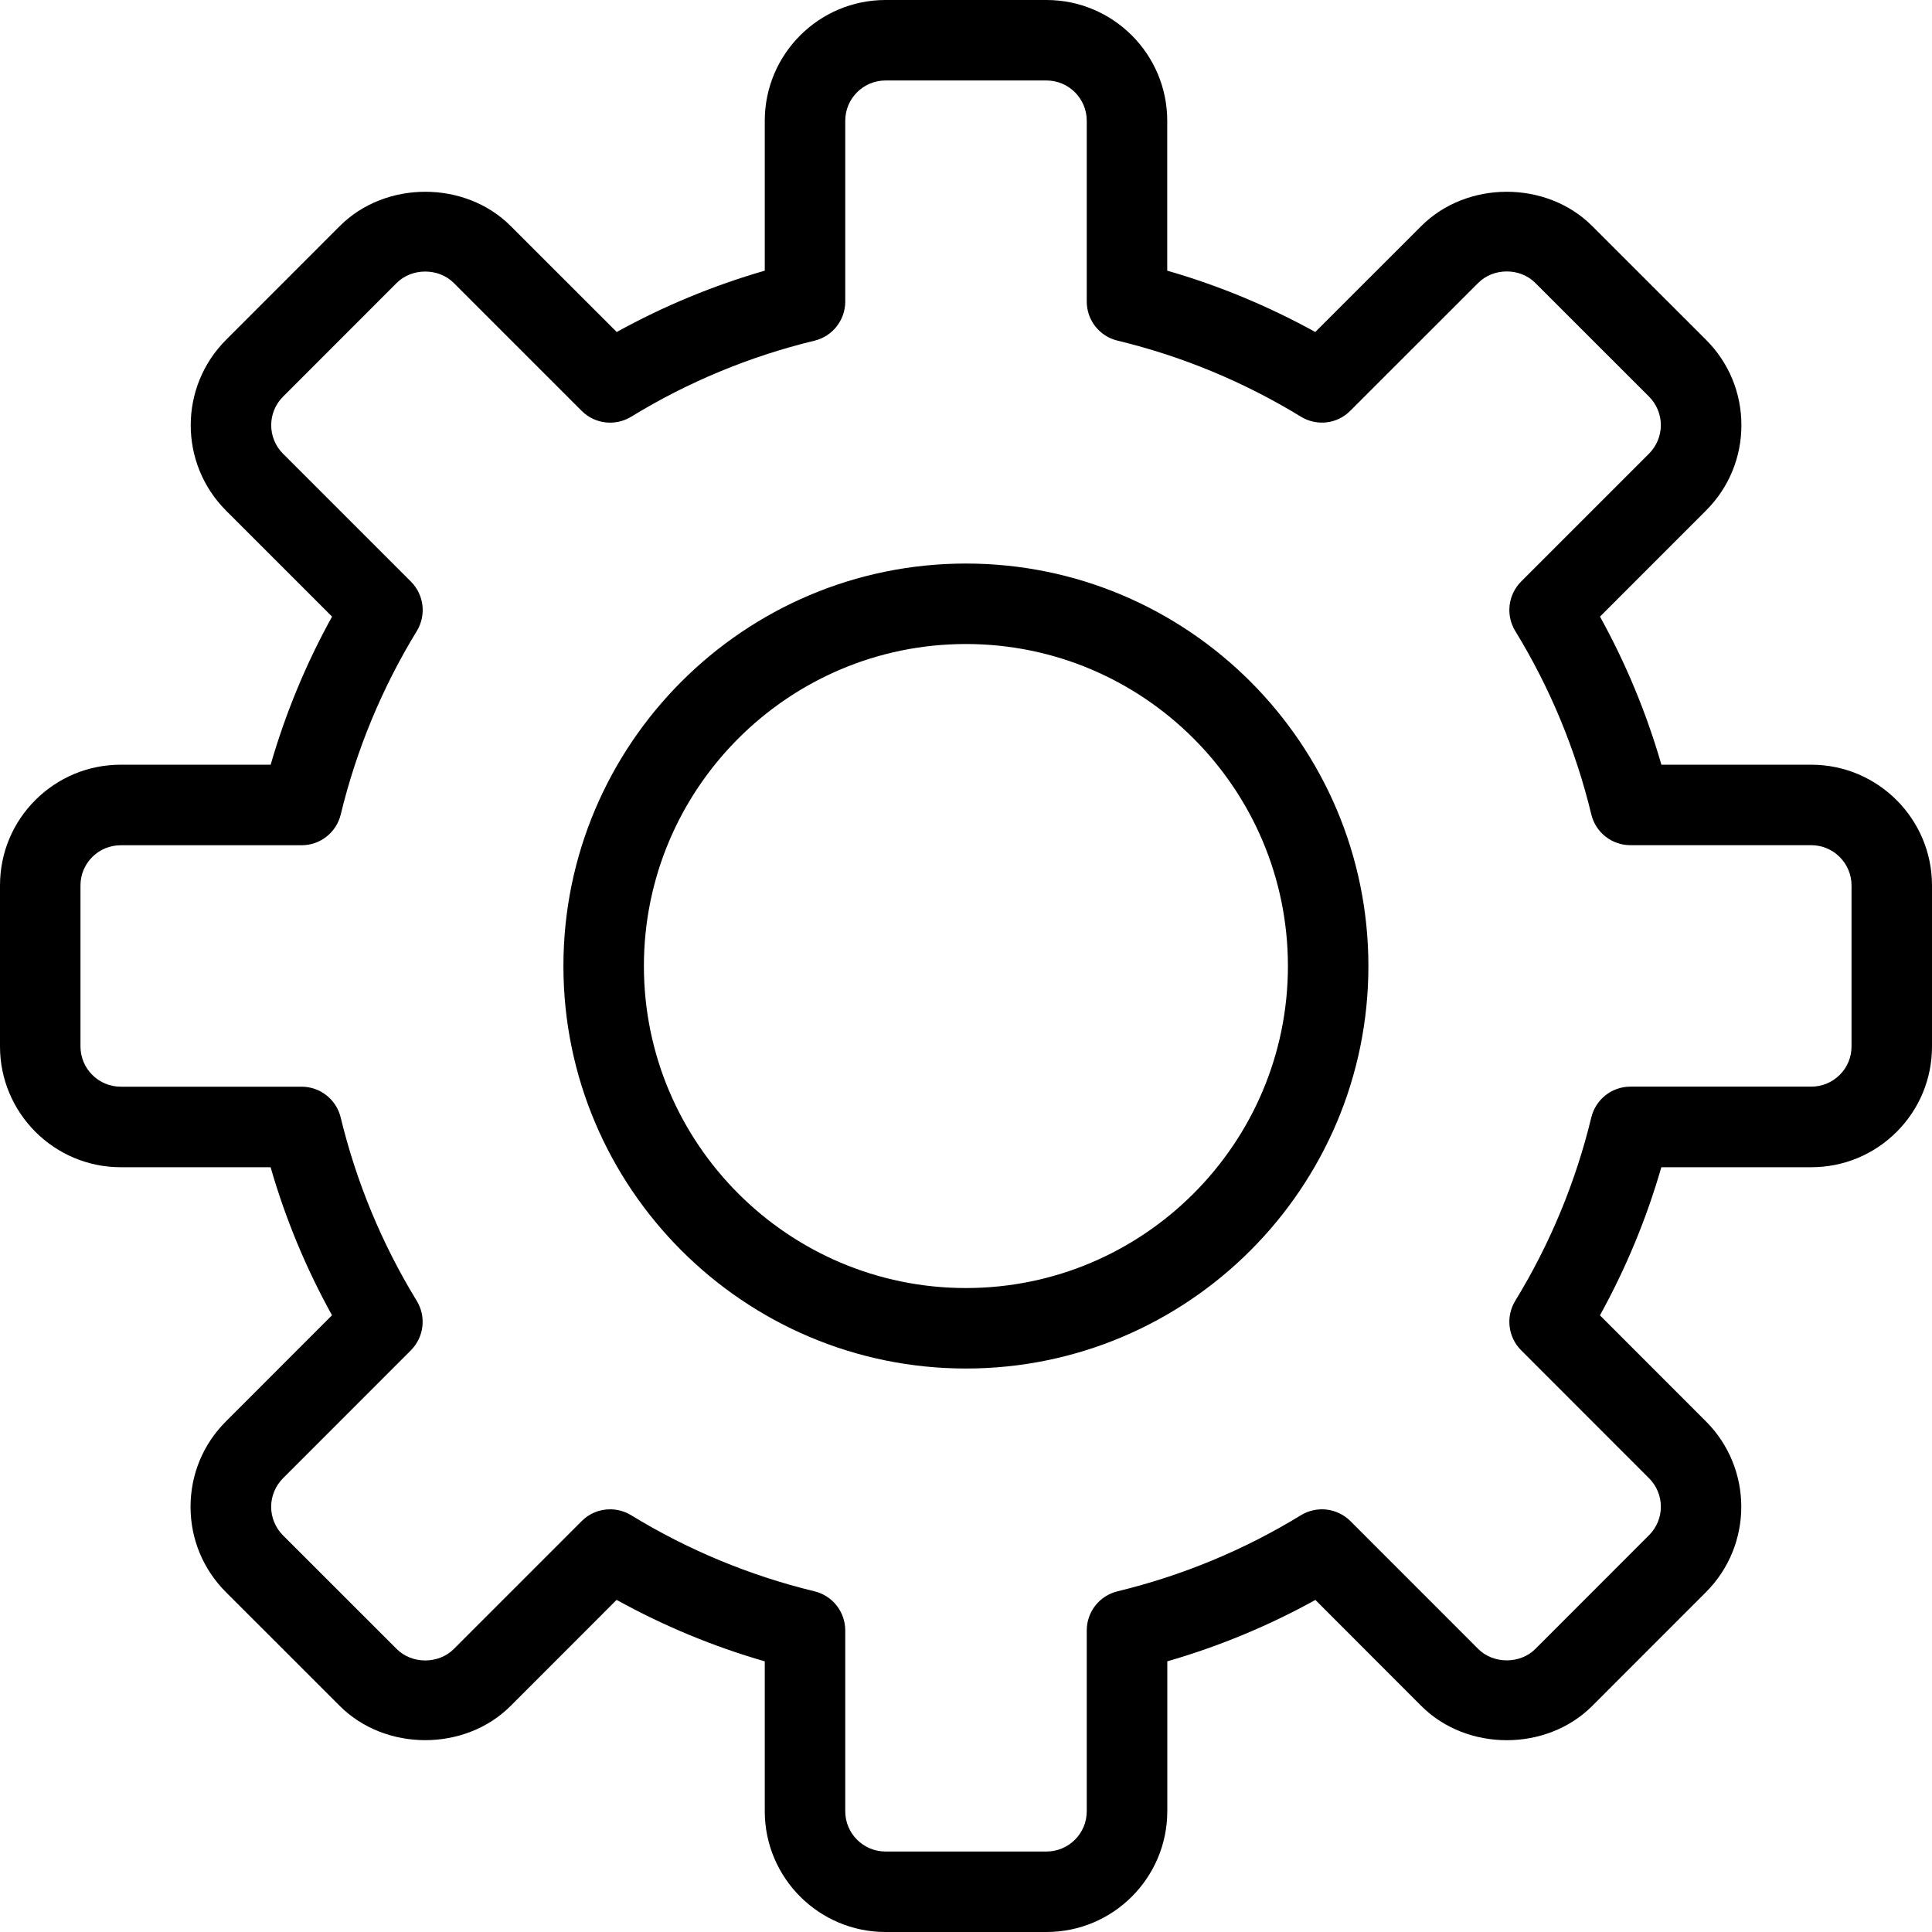
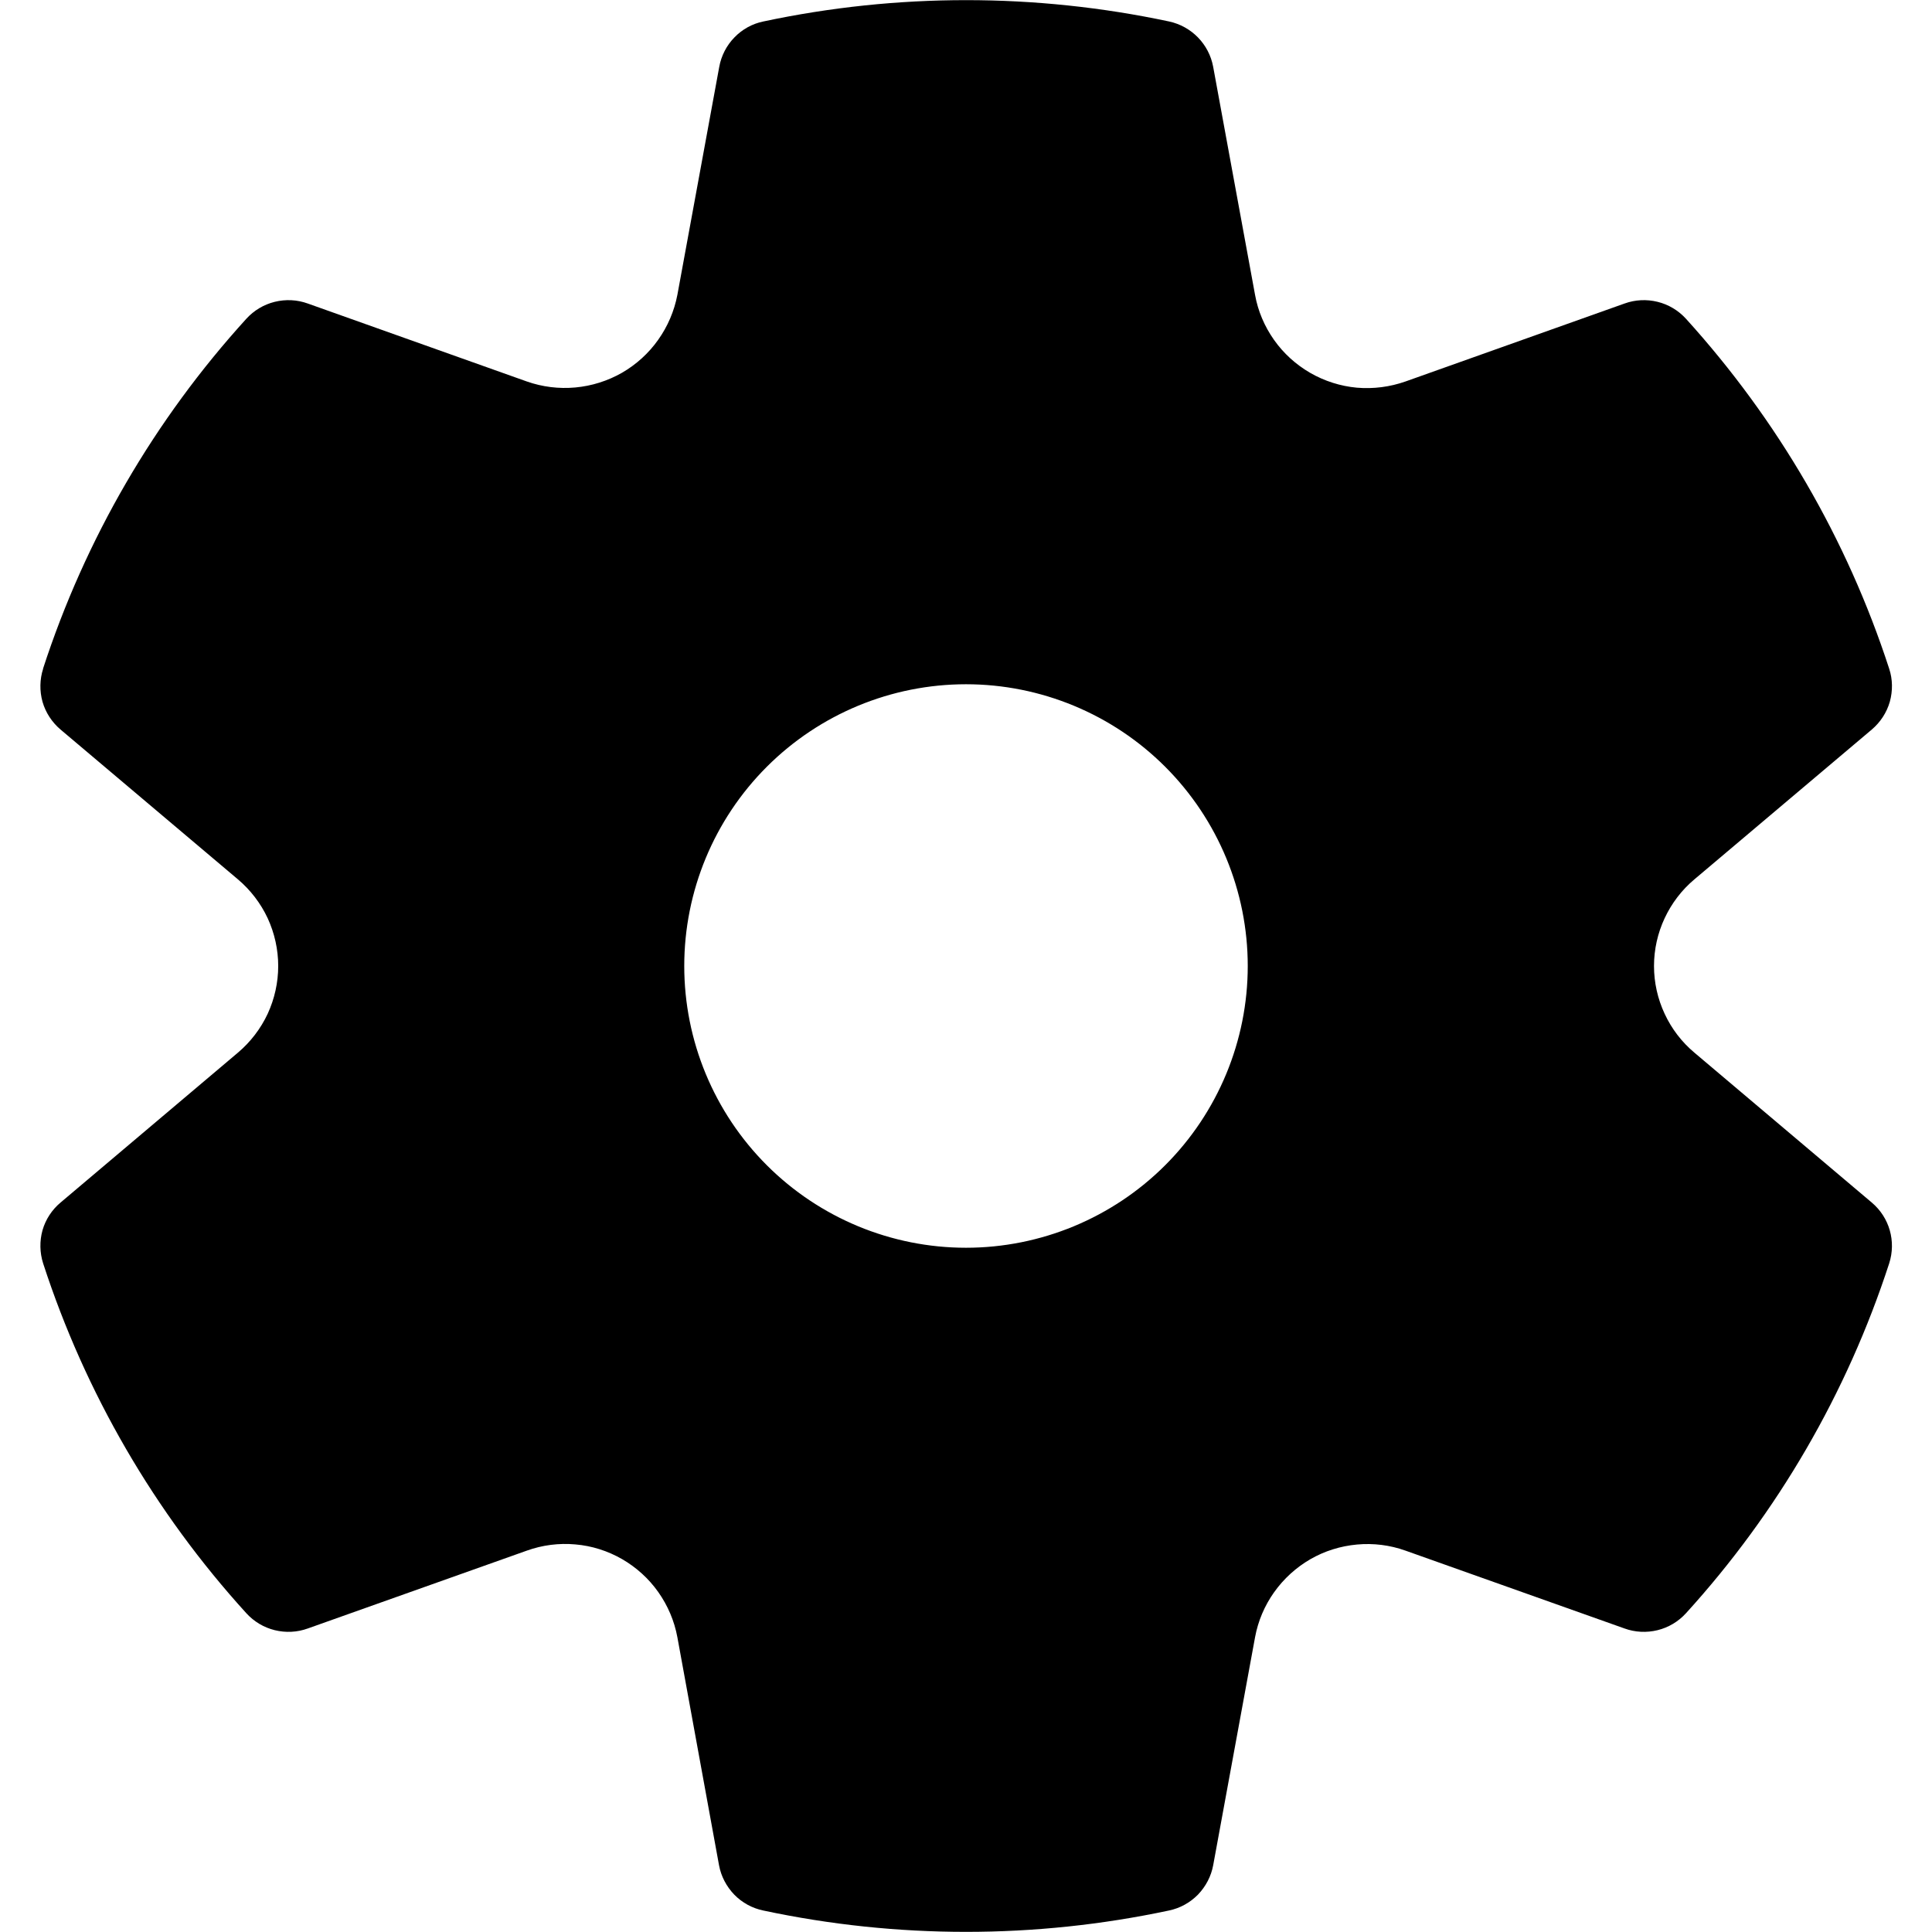
- <svg xmlns="http://www.w3.org/2000/svg" viewBox="0 0 32 32">
-   <path d="M17.333 32H14.667C13.564 32 12.667 31.103 12.667 30V27.517C11.813 27.271 10.992 26.93 10.213 26.499L8.457 28.256C7.701 29.012 6.384 29.011 5.628 28.256L3.742 26.371C3.364 25.993 3.156 25.491 3.156 24.957C3.156 24.423 3.364 23.92 3.742 23.543L5.499 21.785C5.069 21.008 4.728 20.187 4.482 19.333H2C0.897 19.333 0 18.435 0 17.333V14.666C0 14.131 0.208 13.629 0.585 13.252C0.963 12.875 1.465 12.666 2 12.666H4.483C4.729 11.814 5.069 10.992 5.5 10.213L3.744 8.457C2.964 7.677 2.964 6.409 3.744 5.629L5.629 3.743C6.385 2.988 7.702 2.987 8.458 3.743L10.215 5.499C10.993 5.069 11.815 4.729 12.667 4.483V2C12.667 0.897 13.564 0 14.667 0H17.333C18.436 0 19.333 0.897 19.333 2V4.483C20.187 4.729 21.008 5.07 21.785 5.499L23.542 3.743C24.298 2.988 25.615 2.987 26.371 3.743L28.257 5.628C28.635 6.005 28.843 6.508 28.843 7.042C28.843 7.576 28.635 8.079 28.257 8.456L26.501 10.213C26.931 10.991 27.272 11.813 27.518 12.666H30C31.103 12.666 32 13.563 32 14.666V17.333C32 17.867 31.792 18.369 31.415 18.747C31.037 19.124 30.535 19.333 30 19.333H27.517C27.271 20.186 26.93 21.008 26.5 21.786L28.256 23.543C29.036 24.323 29.036 25.591 28.256 26.371L26.371 28.257C25.615 29.012 24.298 29.012 23.542 28.257L21.787 26.5C21.008 26.931 20.186 27.271 19.334 27.517V30C19.333 31.103 18.437 32 17.333 32ZM10.105 24.999C10.224 24.999 10.345 25.031 10.452 25.096C11.396 25.673 12.418 26.097 13.49 26.357C13.789 26.429 14 26.697 14 27.005V30C14 30.368 14.299 30.667 14.667 30.667H17.333C17.701 30.667 18 30.368 18 30V27.005C18 26.697 18.211 26.429 18.51 26.357C19.581 26.097 20.603 25.675 21.547 25.097C21.811 24.936 22.149 24.977 22.367 25.194L24.485 27.313C24.735 27.563 25.178 27.564 25.429 27.313L27.314 25.427C27.574 25.167 27.574 24.745 27.314 24.485L25.195 22.365C24.977 22.148 24.937 21.809 25.097 21.546C25.674 20.603 26.097 19.581 26.357 18.509C26.429 18.209 26.697 17.998 27.005 17.998H30C30.178 17.998 30.346 17.929 30.472 17.803C30.597 17.679 30.667 17.511 30.667 17.333V14.666C30.667 14.298 30.367 13.999 30 13.999H27.005C26.697 13.999 26.429 13.789 26.357 13.489C26.098 12.417 25.675 11.395 25.097 10.451C24.937 10.189 24.977 9.851 25.195 9.632L27.314 7.513C27.438 7.388 27.509 7.217 27.509 7.041C27.509 6.866 27.438 6.694 27.314 6.57L25.428 4.685C25.176 4.433 24.737 4.433 24.485 4.685L22.365 6.804C22.148 7.023 21.81 7.063 21.546 6.901C20.604 6.325 19.583 5.901 18.51 5.642C18.211 5.571 18 5.303 18 4.995V2C18 1.632 17.701 1.333 17.333 1.333H14.667C14.299 1.333 14 1.632 14 2V4.995C14 5.303 13.789 5.571 13.49 5.643C12.419 5.902 11.397 6.325 10.453 6.903C10.189 7.063 9.851 7.023 9.634 6.805L7.515 4.686C7.263 4.435 6.823 4.435 6.571 4.686L4.687 6.571C4.427 6.831 4.427 7.254 4.687 7.514L6.806 9.633C7.024 9.851 7.064 10.19 6.903 10.453C6.326 11.397 5.903 12.419 5.644 13.489C5.572 13.789 5.304 14 4.996 14H2C1.822 14 1.654 14.069 1.528 14.195C1.403 14.32 1.333 14.487 1.333 14.666V17.333C1.333 17.701 1.633 17.999 2 17.999H4.995C5.303 17.999 5.571 18.21 5.643 18.51C5.903 19.582 6.326 20.604 6.903 21.547C7.063 21.809 7.023 22.147 6.805 22.366L4.686 24.486C4.562 24.611 4.491 24.782 4.491 24.957C4.491 25.133 4.562 25.305 4.686 25.429L6.572 27.314C6.823 27.565 7.263 27.565 7.515 27.314L9.634 25.195C9.762 25.065 9.932 24.999 10.105 24.999Z" />
-   <path d="M15.999 22.667C12.323 22.667 9.332 19.677 9.332 16.001C9.332 12.325 12.323 9.334 15.999 9.334C19.675 9.334 22.665 12.325 22.665 16.001C22.665 19.677 19.675 22.667 15.999 22.667ZM15.999 10.667C13.058 10.667 10.665 13.06 10.665 16.001C10.665 18.941 13.058 21.334 15.999 21.334C18.939 21.334 21.332 18.941 21.332 16.001C21.332 13.06 18.94 10.667 15.999 10.667Z" />
+ <svg xmlns="http://www.w3.org/2000/svg" viewBox="0 0 18 18">
+   <path d="M0.401 6.23C0.794 5.021 1.44 3.91 2.295 2.97C2.366 2.892 2.458 2.837 2.56 2.812C2.662 2.787 2.769 2.792 2.868 2.828L4.908 3.554C5.053 3.605 5.207 3.624 5.36 3.61C5.513 3.596 5.662 3.549 5.795 3.473C5.928 3.396 6.043 3.292 6.132 3.166C6.221 3.041 6.282 2.898 6.311 2.747L6.701 0.623C6.72 0.519 6.769 0.424 6.842 0.349C6.915 0.273 7.009 0.221 7.112 0.2C8.358 -0.065 9.645 -0.065 10.892 0.2C11.101 0.245 11.264 0.411 11.303 0.623L11.693 2.747C11.72 2.898 11.781 3.041 11.87 3.167C11.959 3.293 12.074 3.397 12.207 3.474C12.341 3.551 12.489 3.598 12.642 3.612C12.796 3.625 12.95 3.605 13.095 3.554L15.135 2.828C15.234 2.792 15.341 2.787 15.443 2.812C15.545 2.837 15.637 2.892 15.708 2.97C16.561 3.911 17.208 5.021 17.601 6.23C17.634 6.329 17.635 6.437 17.607 6.538C17.578 6.639 17.519 6.729 17.439 6.797L15.786 8.193C15.668 8.292 15.574 8.416 15.509 8.555C15.444 8.694 15.41 8.846 15.41 9C15.41 9.154 15.444 9.306 15.509 9.445C15.574 9.585 15.668 9.708 15.786 9.807L17.439 11.204C17.604 11.343 17.667 11.566 17.601 11.771C17.208 12.979 16.563 14.09 15.708 15.03C15.637 15.108 15.545 15.163 15.443 15.188C15.341 15.213 15.234 15.208 15.135 15.172L13.095 14.447C12.95 14.395 12.796 14.376 12.643 14.39C12.49 14.404 12.341 14.45 12.208 14.527C12.075 14.604 11.96 14.709 11.871 14.834C11.782 14.959 11.721 15.102 11.693 15.254L11.303 17.378C11.284 17.481 11.234 17.576 11.161 17.652C11.087 17.727 10.993 17.779 10.89 17.8C9.644 18.065 8.357 18.065 7.112 17.8C7.009 17.779 6.914 17.727 6.841 17.652C6.768 17.576 6.718 17.481 6.699 17.378L6.311 15.254C6.283 15.102 6.222 14.959 6.133 14.833C6.044 14.707 5.929 14.603 5.796 14.526C5.662 14.449 5.514 14.402 5.361 14.389C5.207 14.375 5.053 14.395 4.908 14.447L2.868 15.172C2.769 15.208 2.662 15.213 2.56 15.188C2.458 15.163 2.366 15.108 2.295 15.03C1.44 14.09 0.795 12.979 0.402 11.771C0.37 11.671 0.368 11.563 0.396 11.462C0.425 11.361 0.484 11.271 0.564 11.204L2.217 9.807C2.334 9.708 2.429 9.584 2.494 9.445C2.558 9.306 2.592 9.154 2.592 9C2.592 8.846 2.558 8.694 2.494 8.555C2.429 8.416 2.334 8.292 2.217 8.193L0.564 6.797C0.484 6.729 0.425 6.639 0.396 6.538C0.368 6.437 0.37 6.329 0.402 6.23H0.401ZM6.375 9C6.375 9.696 6.652 10.364 7.144 10.856C7.636 11.348 8.304 11.625 9 11.625C9.696 11.625 10.364 11.348 10.856 10.856C11.348 10.364 11.625 9.696 11.625 9C11.625 8.304 11.348 7.636 10.856 7.144C10.364 6.652 9.696 6.375 9 6.375C8.304 6.375 7.636 6.652 7.144 7.144C6.652 7.636 6.375 8.304 6.375 9V9Z" />
</svg>
